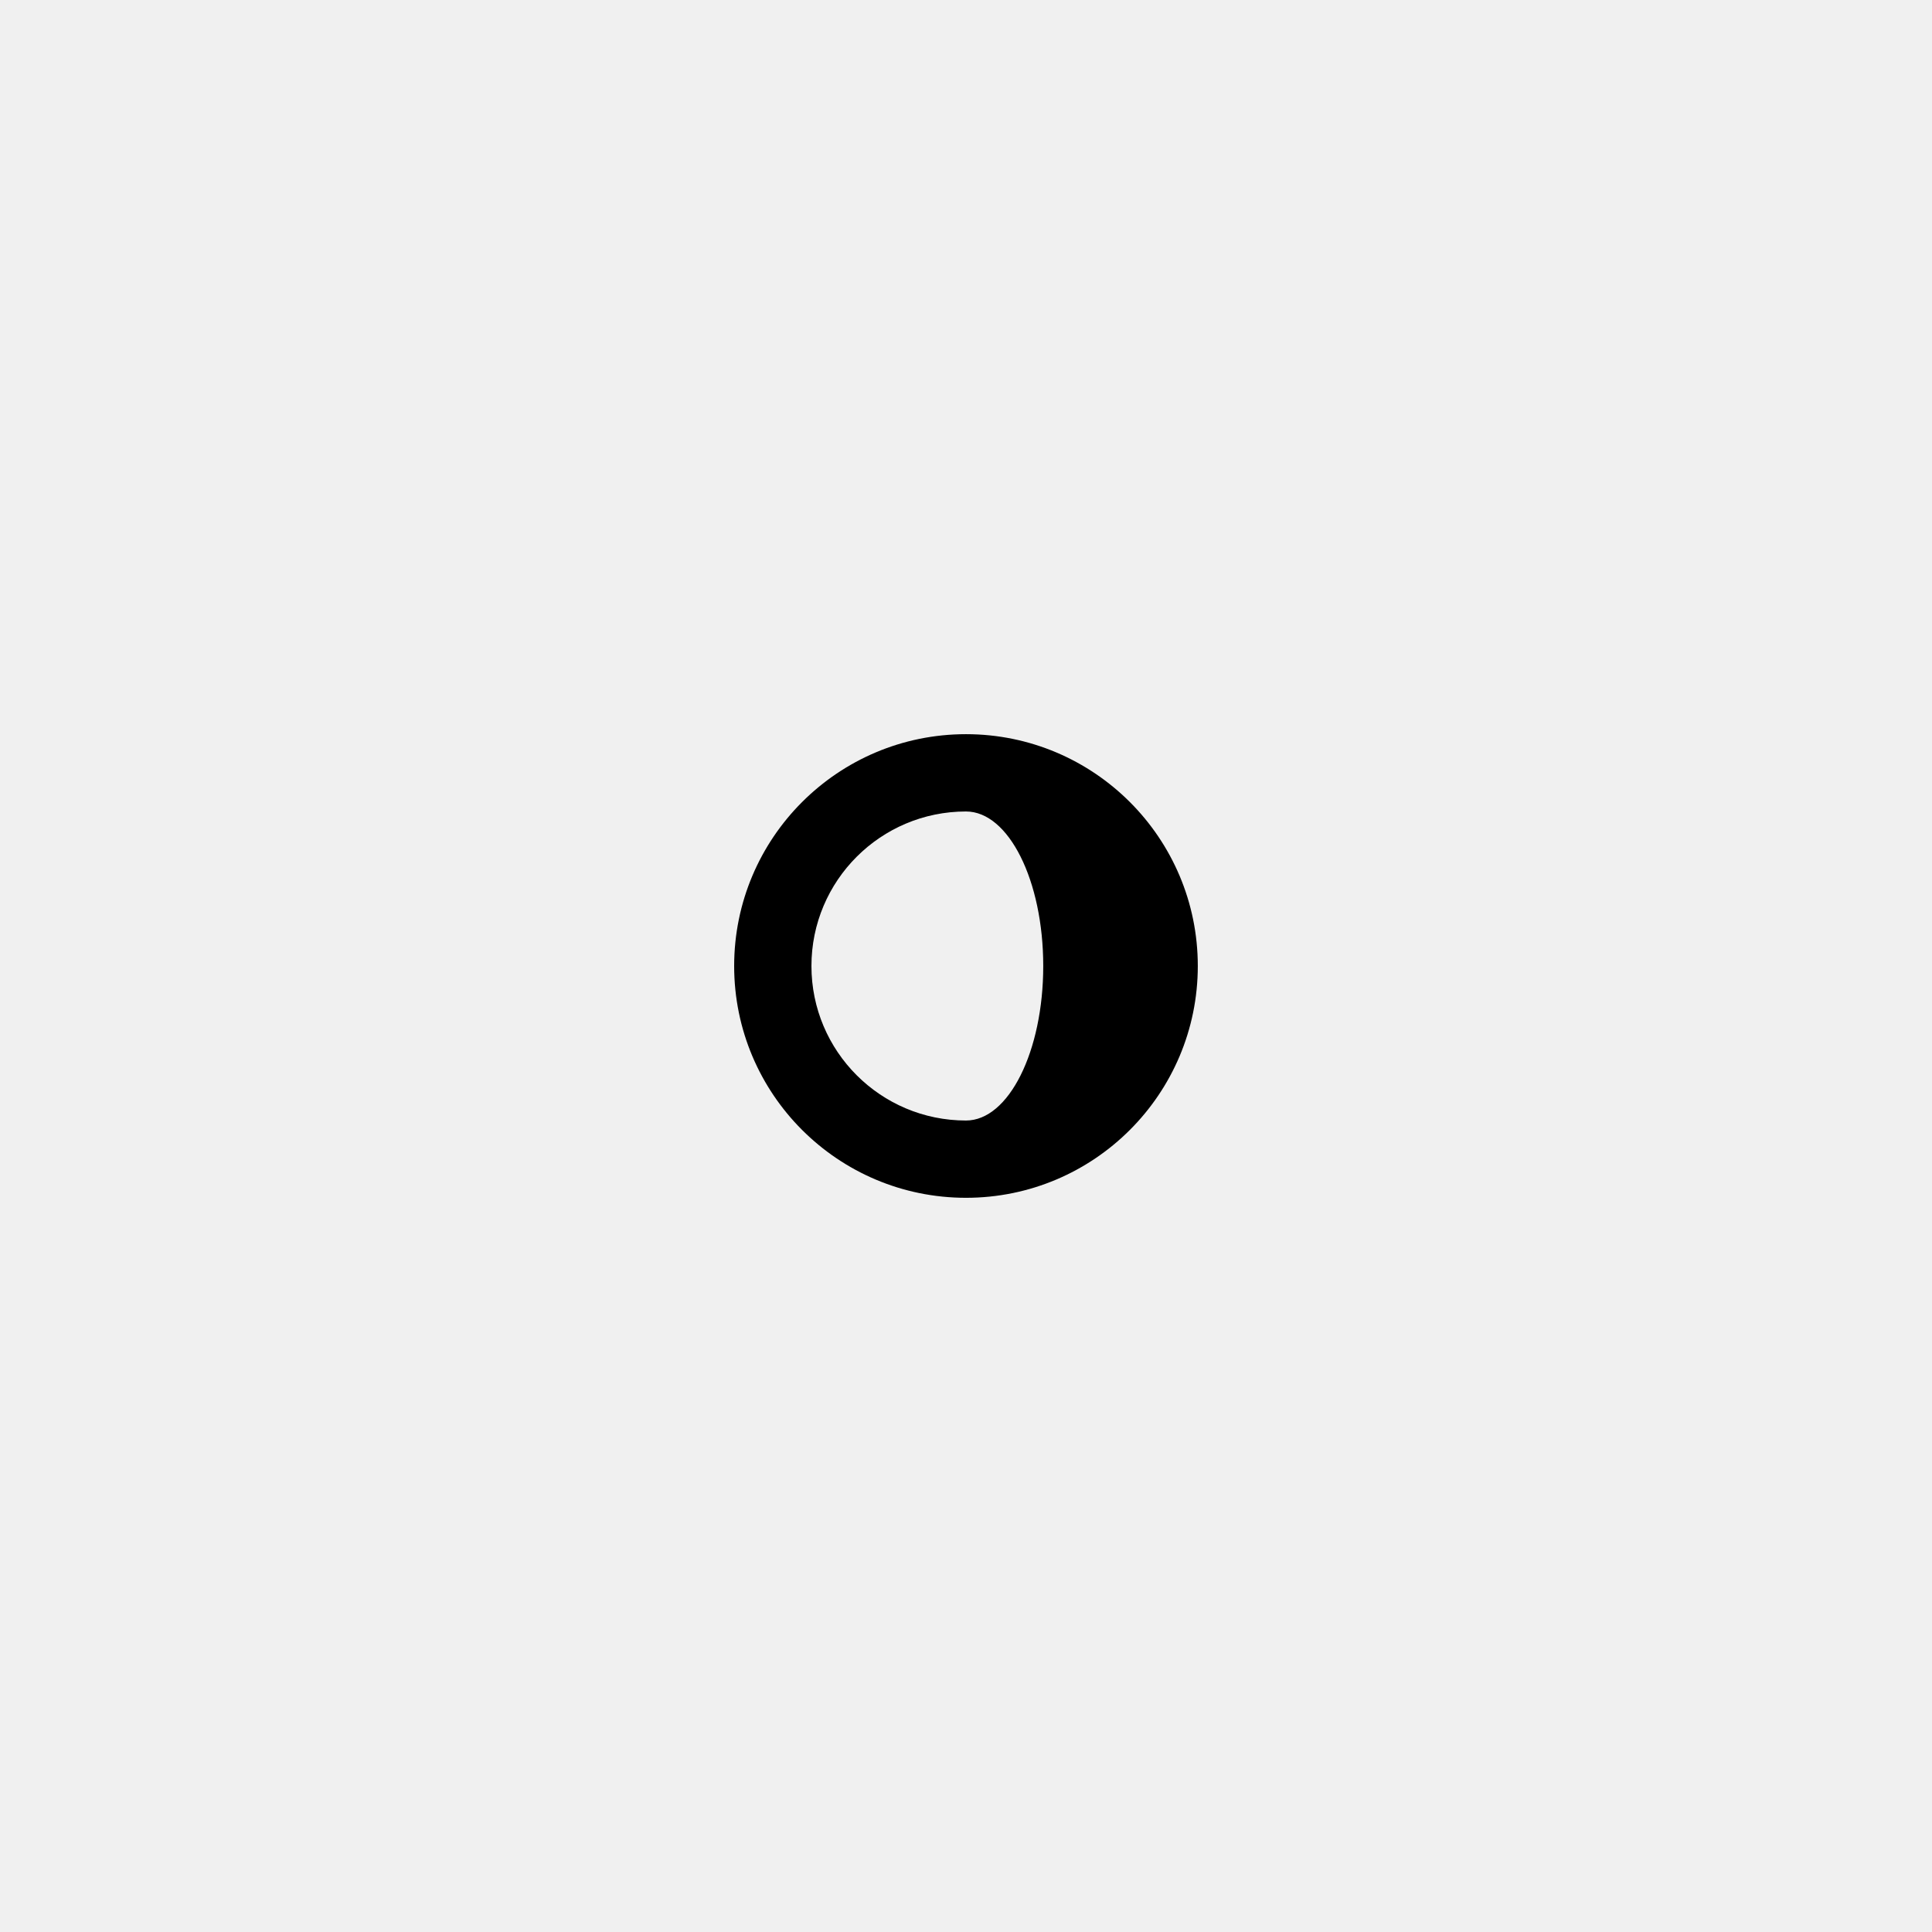
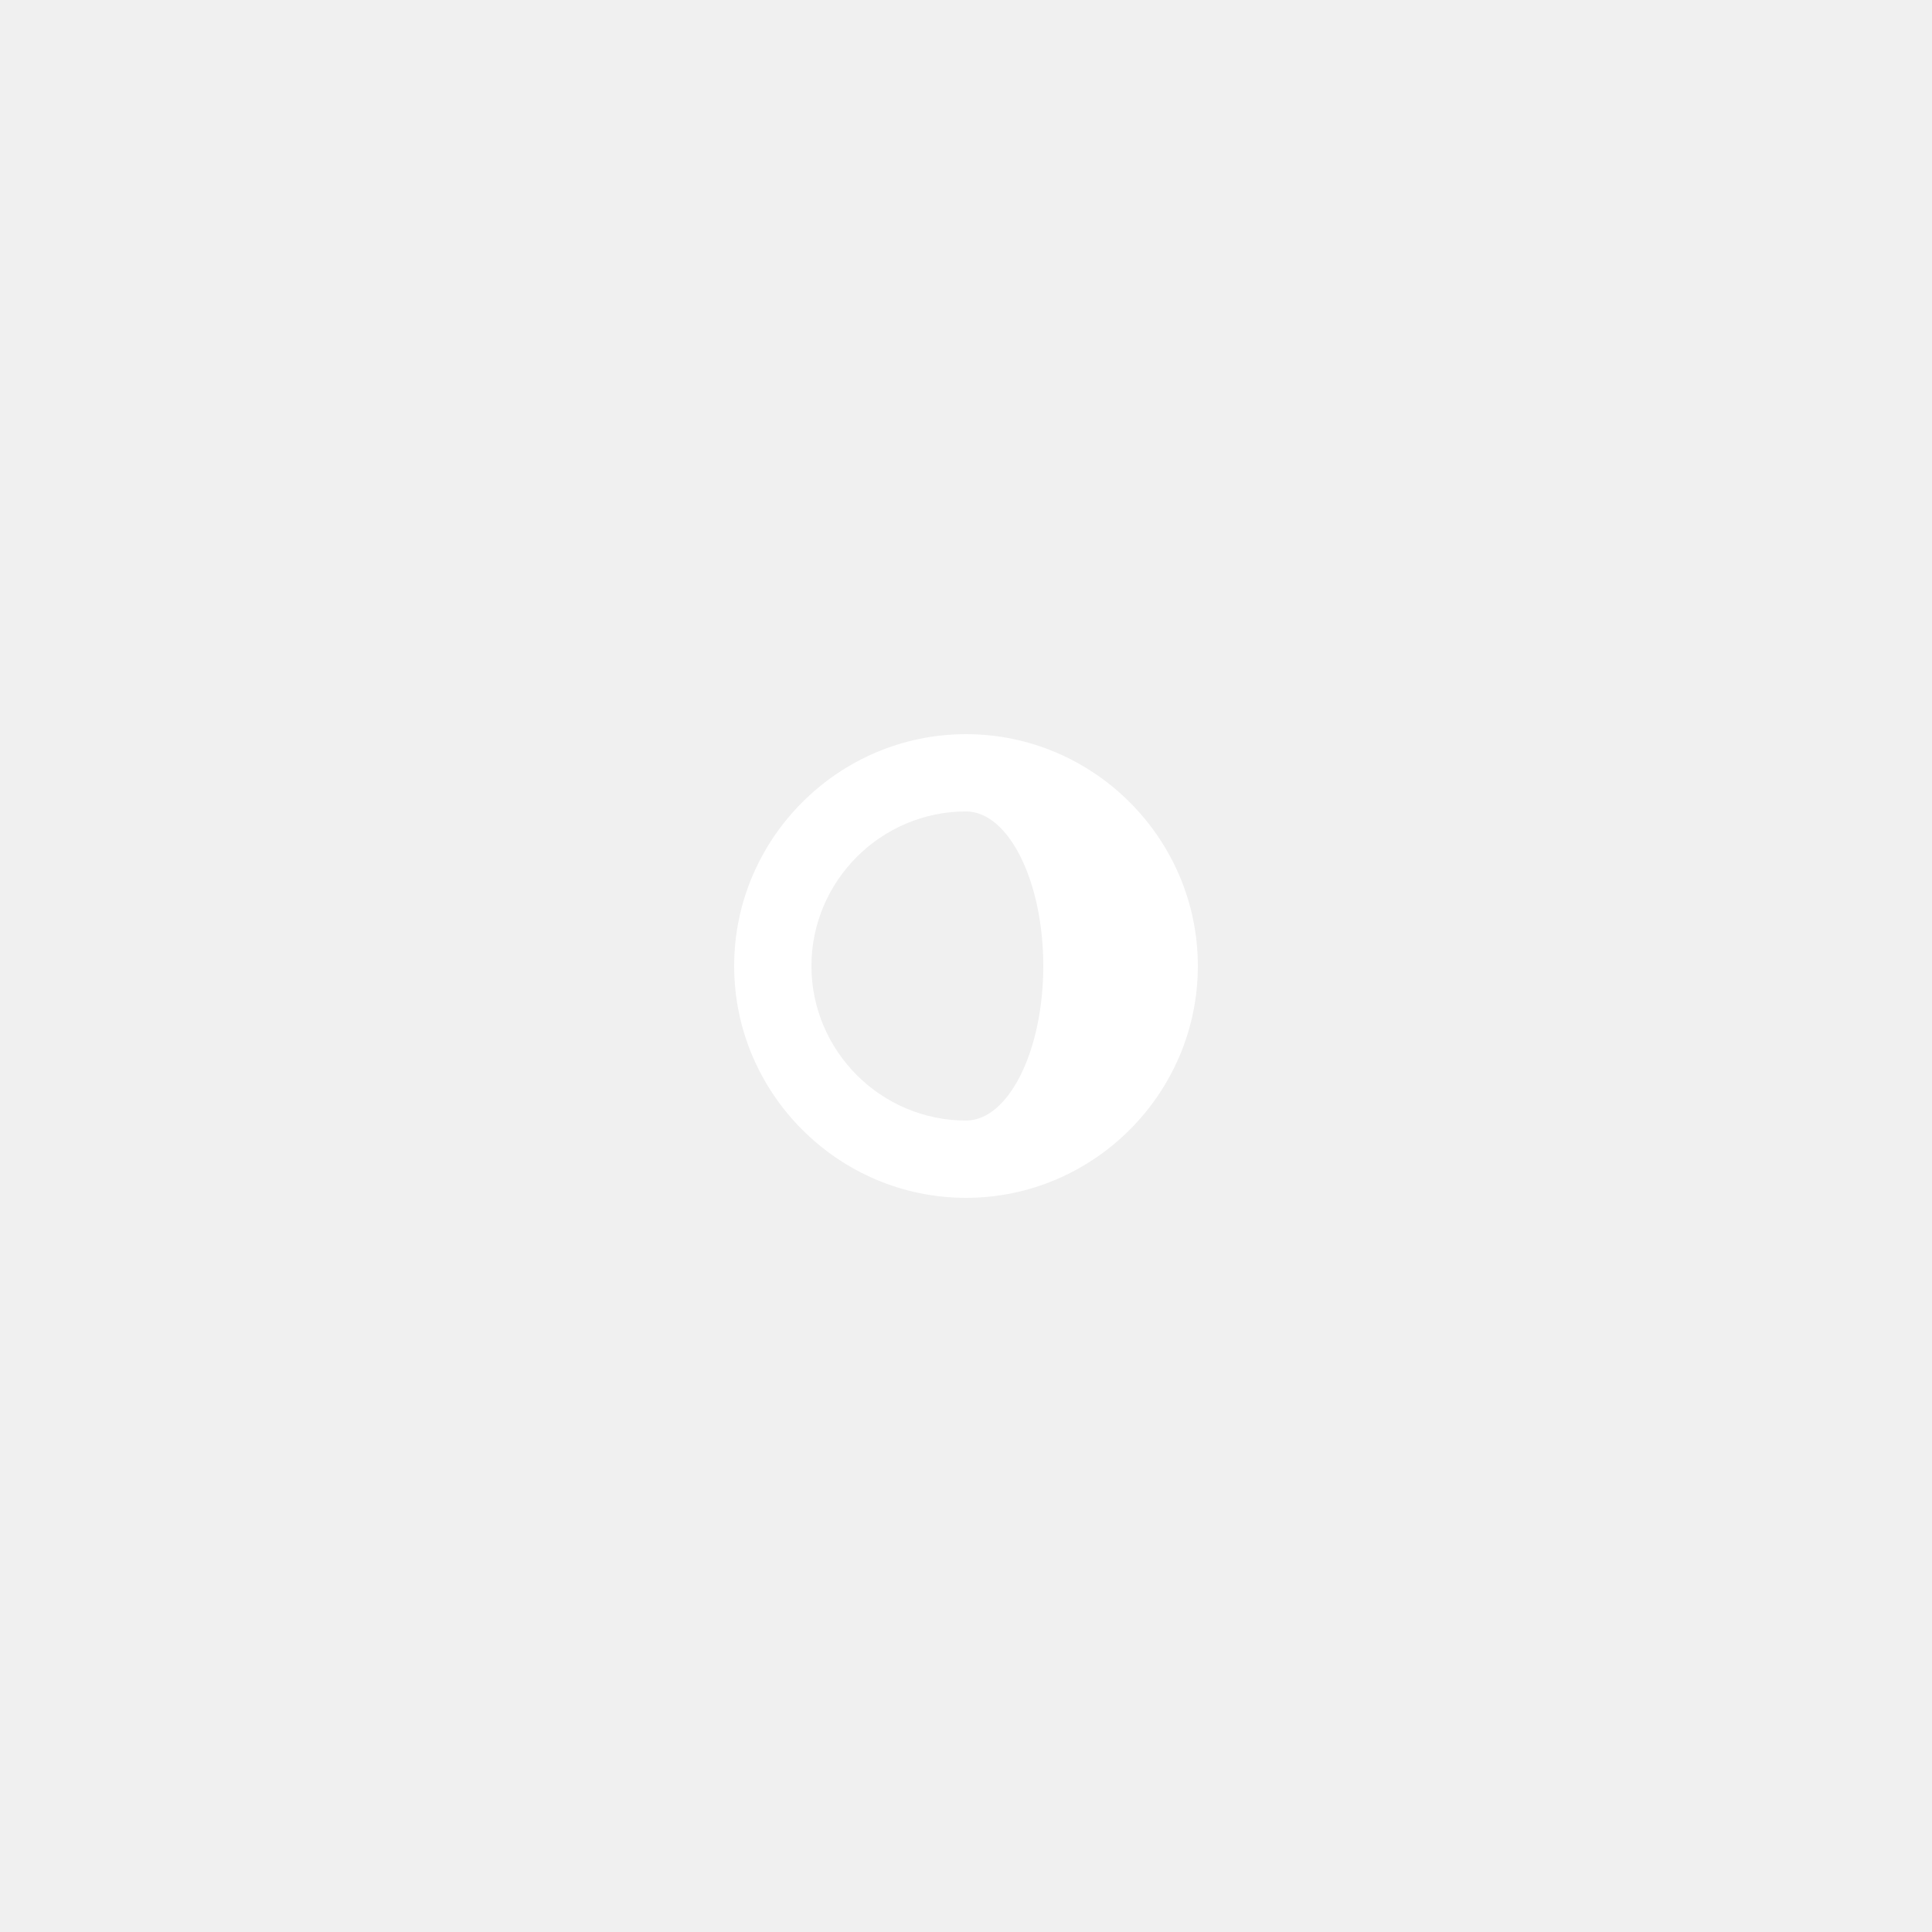
- <svg xmlns="http://www.w3.org/2000/svg" version="1.1" id="Layer_1" x="0px" y="0px" width="100px" height="100px" viewBox="0 0 100 100" enable-background="new 0 0 100 100" xml:space="preserve">
-   <path fill-rule="evenodd" clip-rule="evenodd" d="M50,61.998c6.625,0,11.998-5.371,11.998-11.998S56.625,38.001,50,38.001  c-6.627,0-12,5.372-12,11.999S43.373,61.998,50,61.998z M50,42.002c2.209,0,3.998,3.58,3.998,7.998S52.209,57.998,50,57.998  c-4.418,0-8-3.58-8-7.998S45.582,42.002,50,42.002z" />
+ <svg xmlns="http://www.w3.org/2000/svg" version="1.1" id="Layer_1" x="0px" y="0px" viewBox="0 0 100 100" style="enable-background:new 0 0 100 100;" xml:space="preserve">
+   <style type="text/css">
+ 	.st0{fill-rule:evenodd;clip-rule:evenodd;fill:#FFFFFF;}
+ </style>
+   <path class="st0" d="M50,62c6.6,0,12-5.4,12-12s-5.4-12-12-12c-6.6,0-12,5.4-12,12S43.4,62,50,62z M50,42c2.2,0,4,3.6,4,8  s-1.8,8-4,8c-4.4,0-8-3.6-8-8S45.6,42,50,42z" />
</svg>
